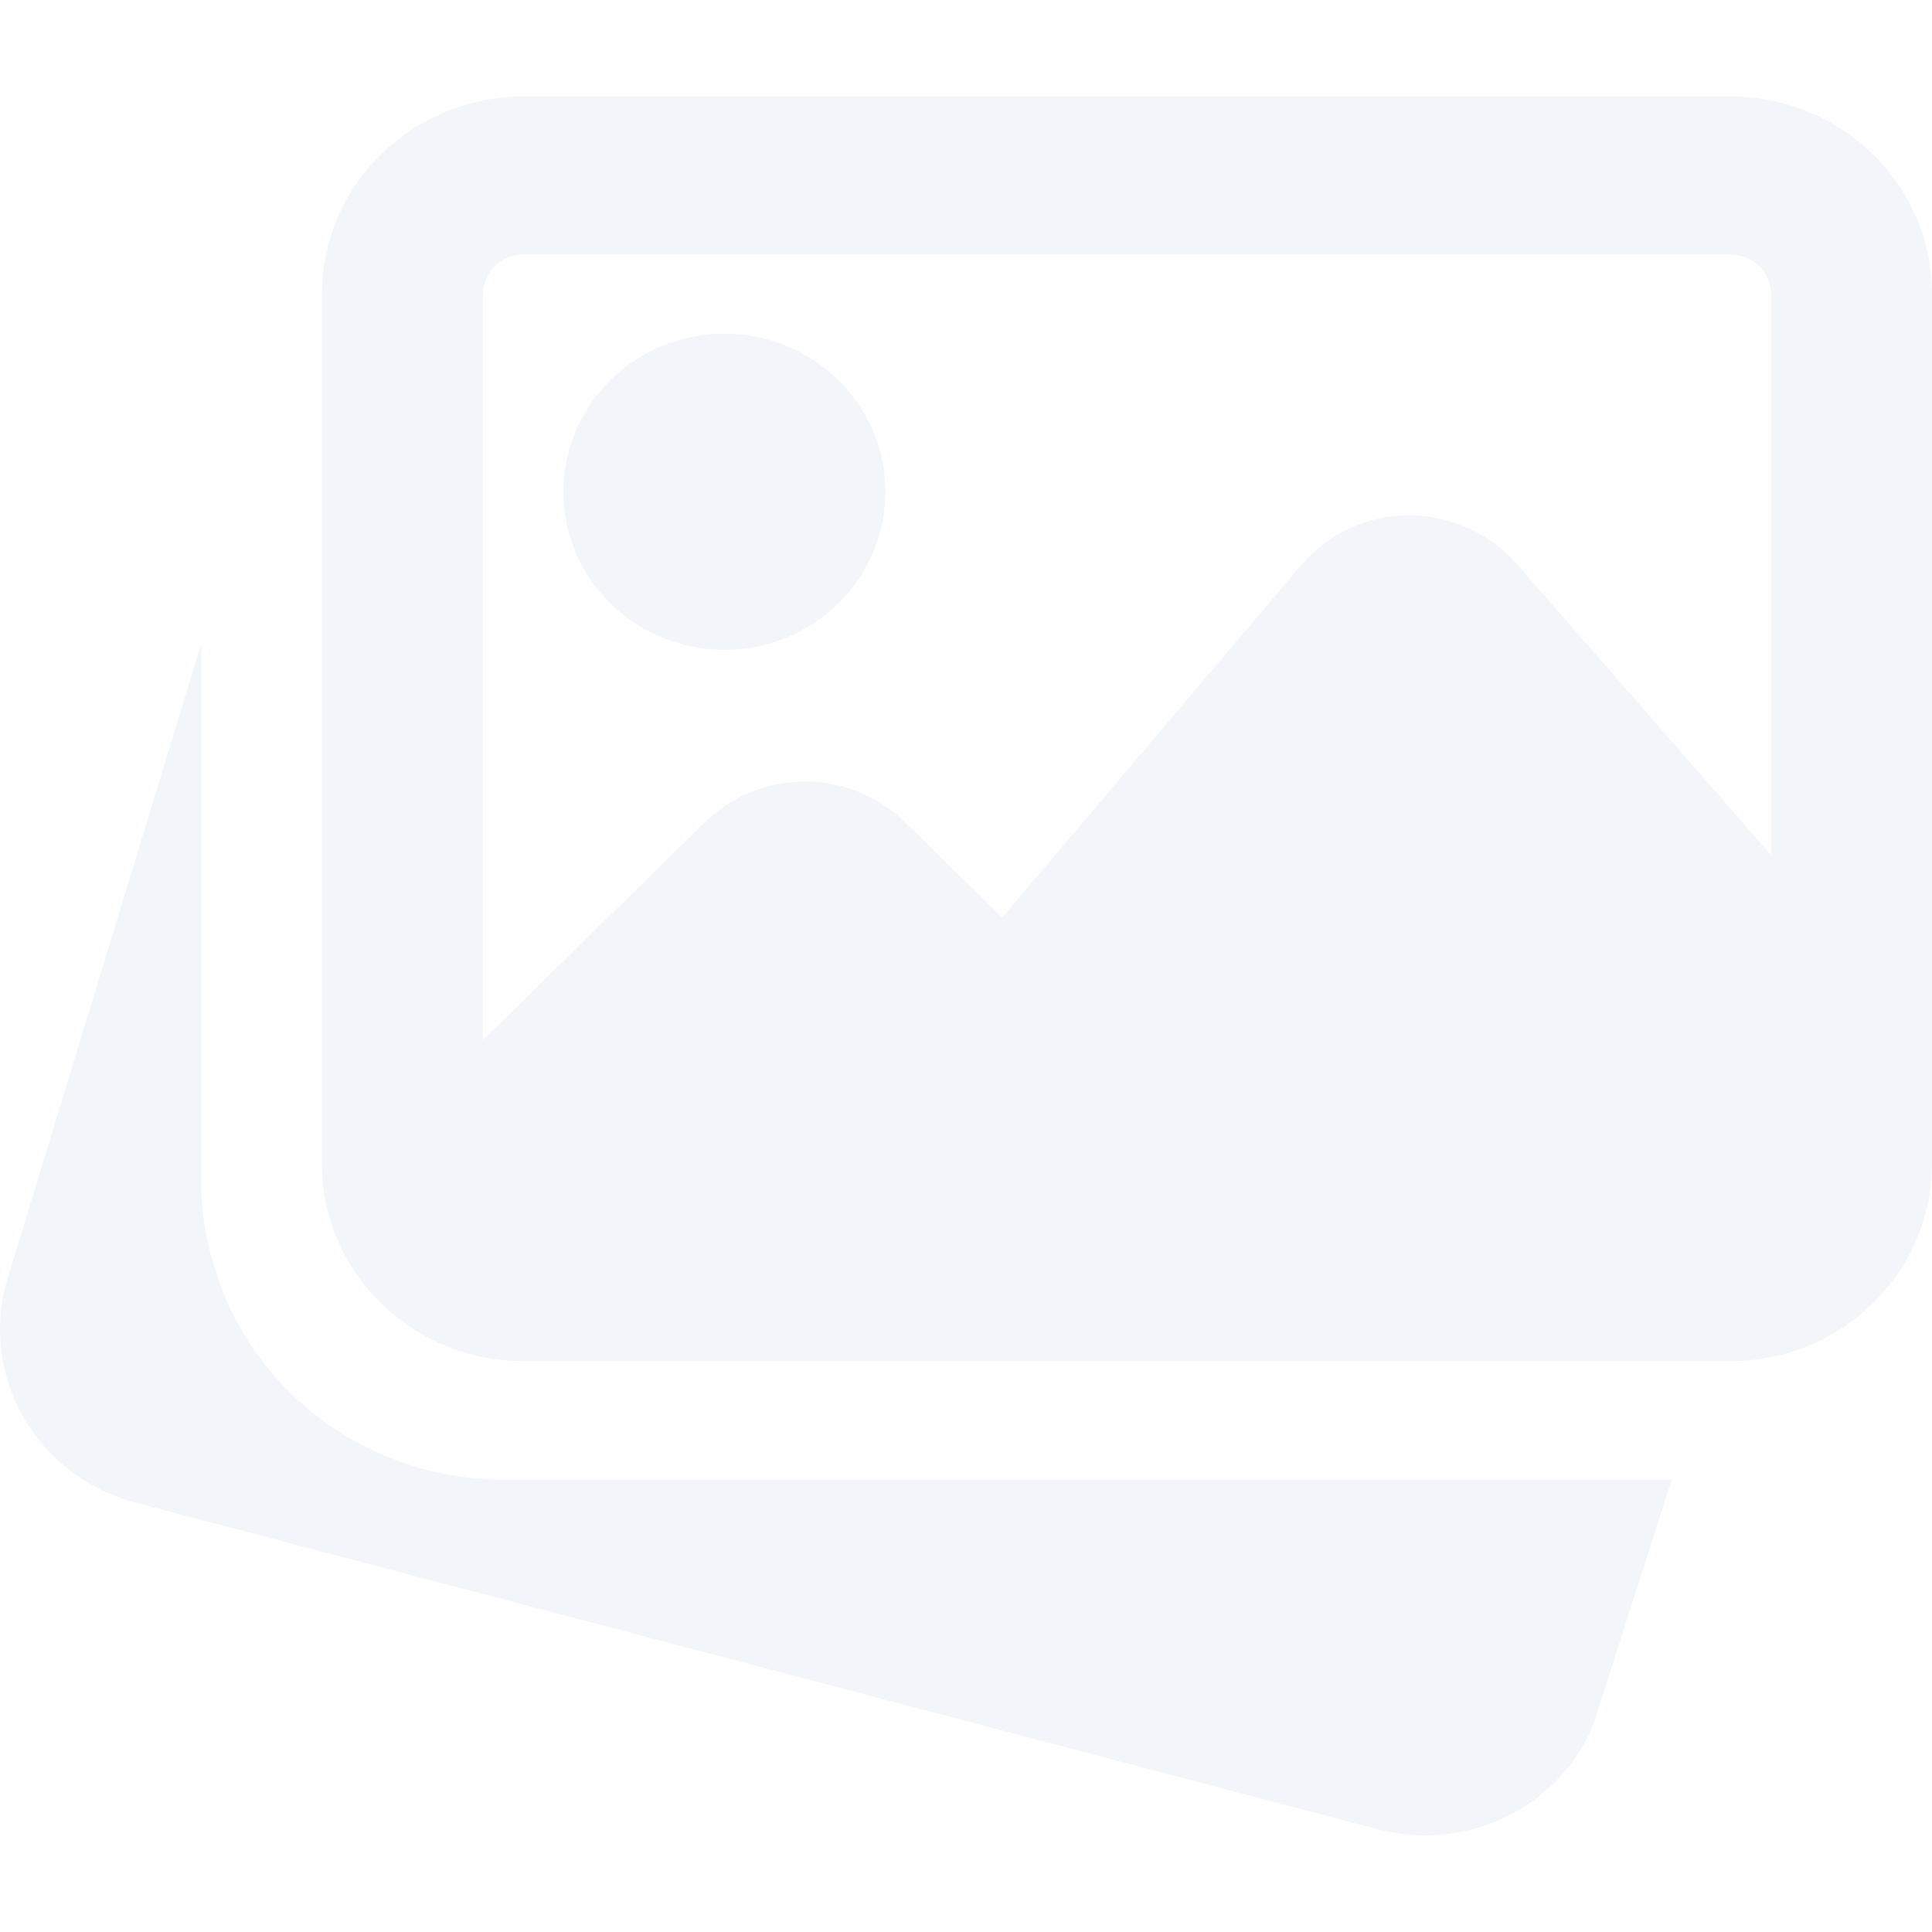
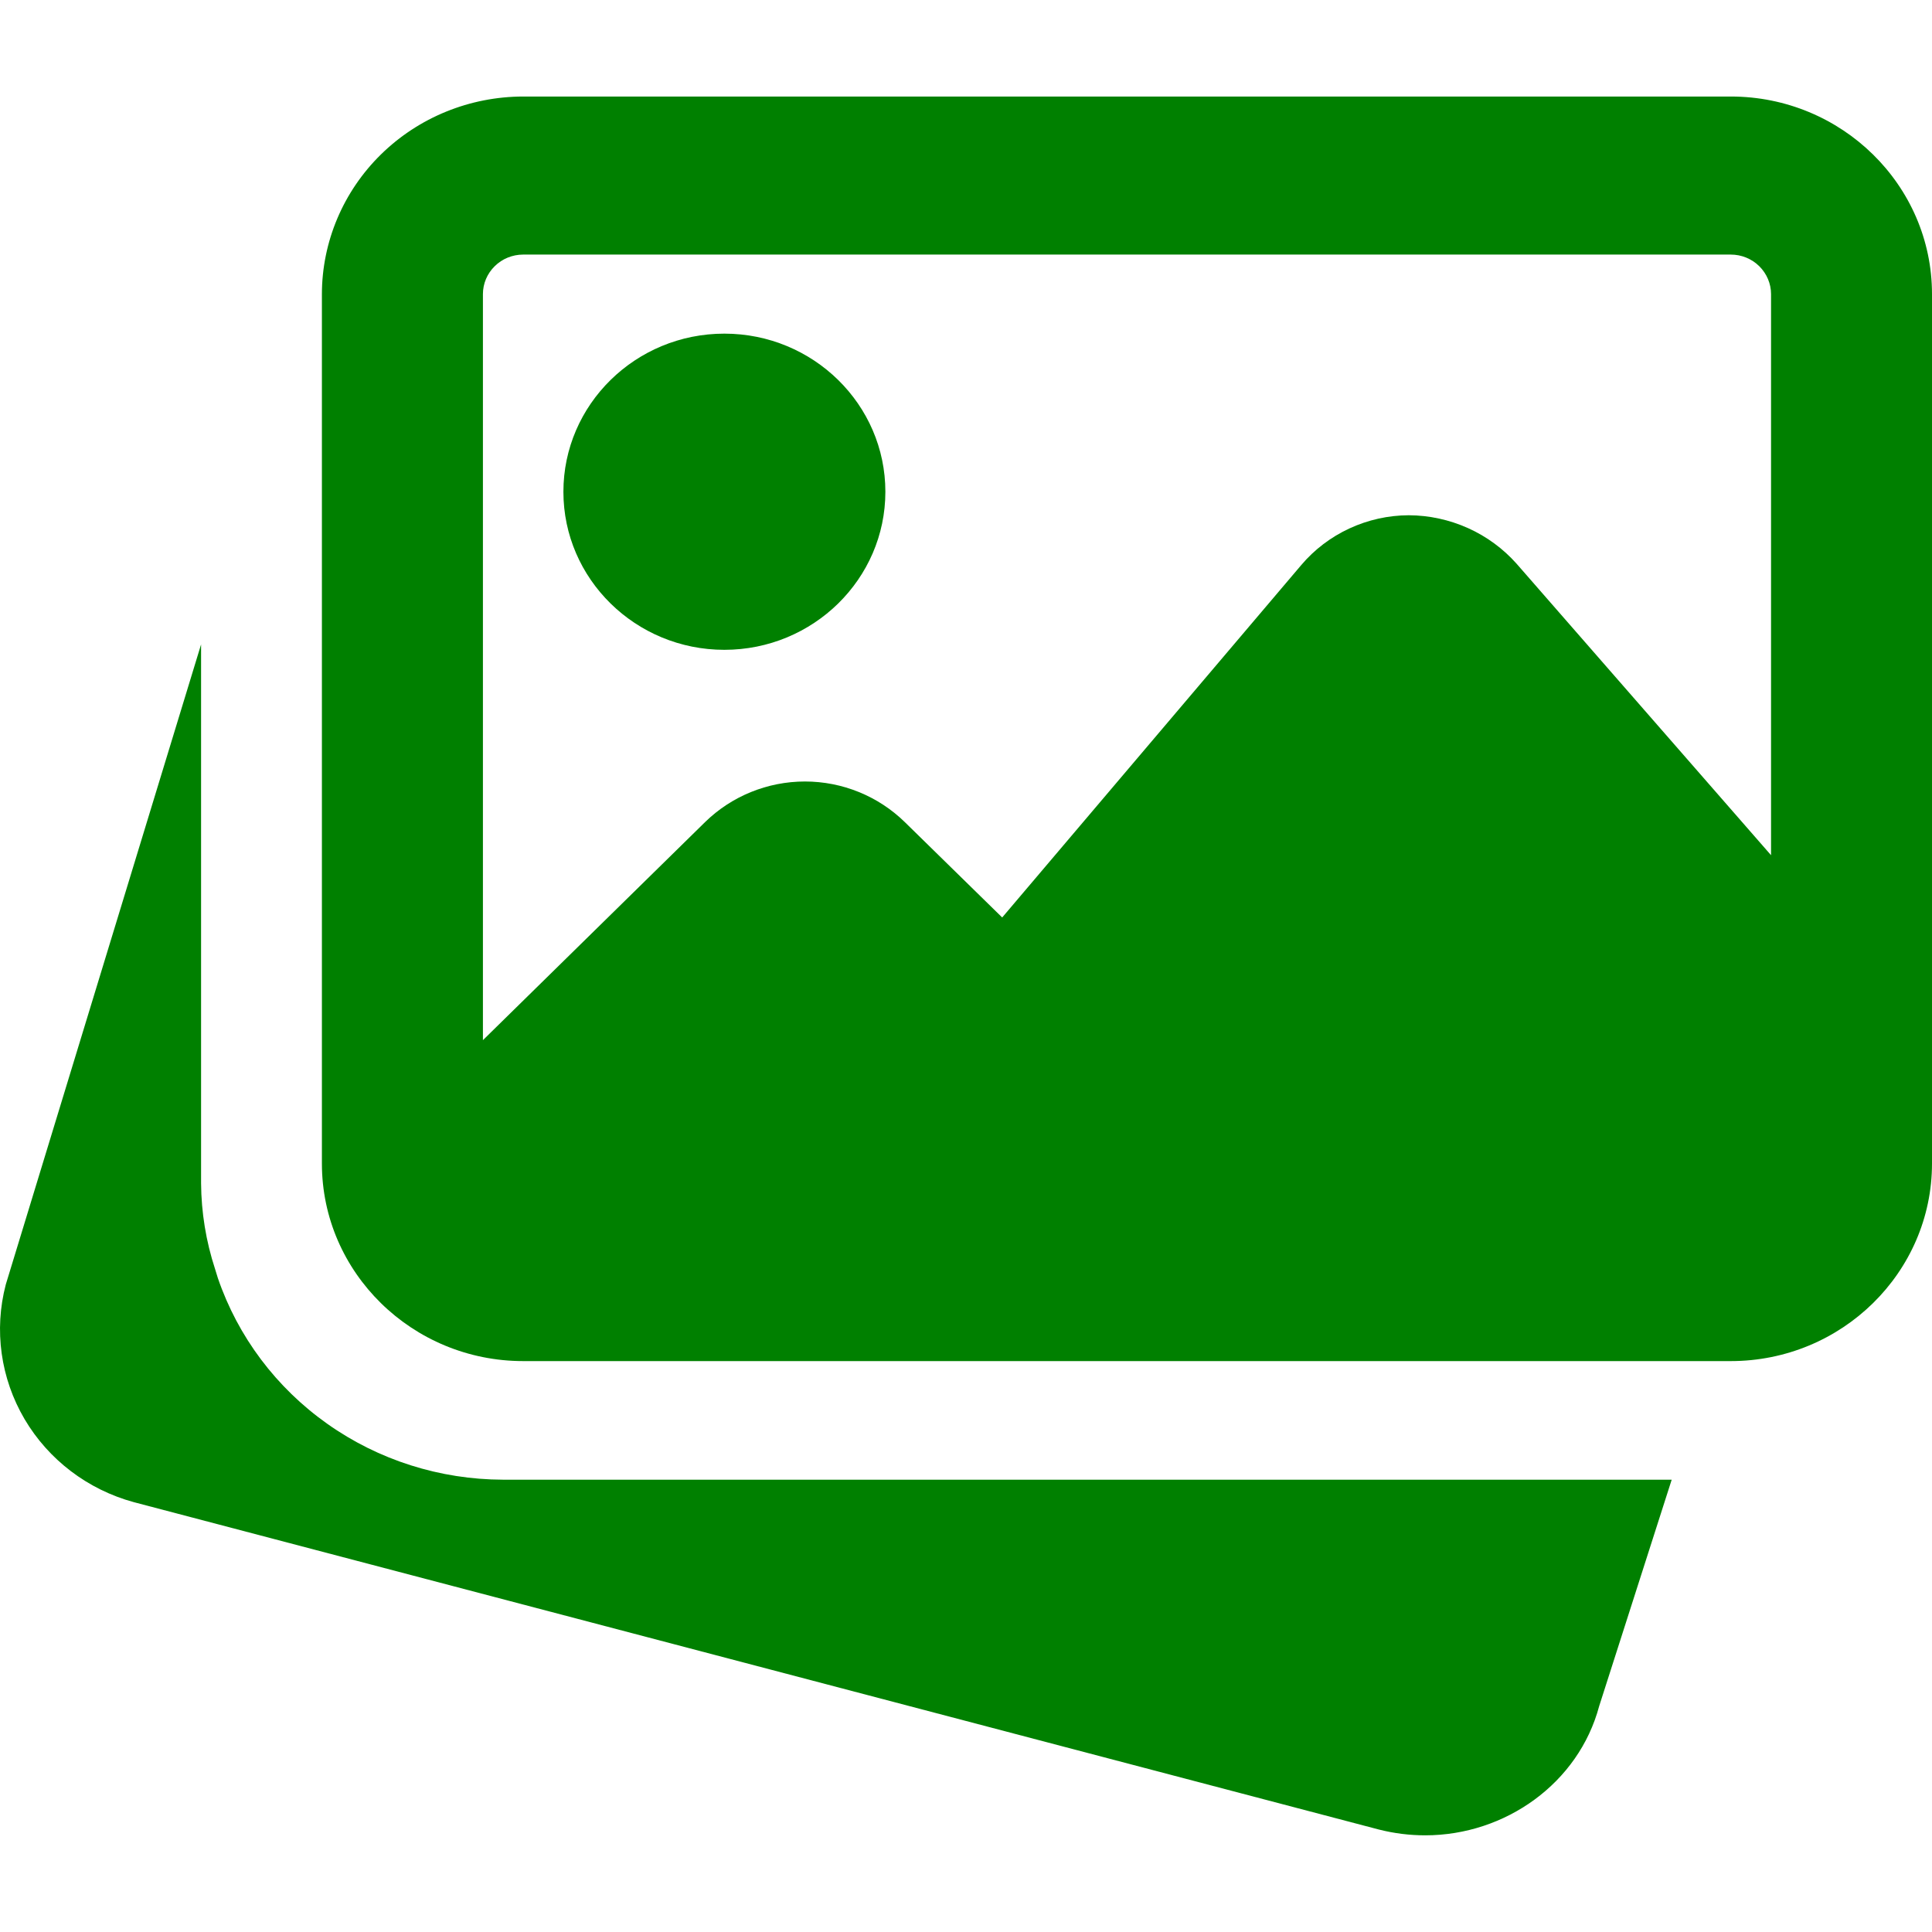
<svg xmlns="http://www.w3.org/2000/svg" width="26" height="26" viewBox="0 0 26 26" fill="none">
-   <path d="M6.769 19.913C5.921 19.911 5.094 19.649 4.406 19.162C3.717 18.675 3.202 17.989 2.932 17.2L2.894 17.077C2.772 16.704 2.709 16.316 2.706 15.924V8.672L0.078 17.286C-0.083 17.899 0.008 18.549 0.33 19.097C0.653 19.645 1.181 20.047 1.803 20.216L18.556 24.621C18.765 24.674 18.974 24.699 19.18 24.699C20.259 24.699 21.245 23.996 21.521 22.96L22.497 19.913H6.769ZM9.748 8.745C10.944 8.745 11.915 7.791 11.915 6.618C11.915 5.444 10.944 4.49 9.748 4.49C8.553 4.49 7.582 5.444 7.582 6.618C7.582 7.791 8.553 8.745 9.748 8.745Z" fill="#F2F5F9" />
-   <path d="M23.292 1.299H7.041C6.322 1.3 5.634 1.58 5.126 2.079C4.619 2.577 4.333 3.253 4.332 3.958V15.658C4.332 17.124 5.548 18.317 7.041 18.317H23.292C24.785 18.317 26 17.124 26 15.658V3.958C26 2.492 24.785 1.299 23.292 1.299ZM7.041 3.426H23.292C23.436 3.426 23.573 3.482 23.675 3.582C23.776 3.682 23.834 3.817 23.834 3.958V11.509L20.411 7.588C20.23 7.384 20.007 7.22 19.756 7.107C19.506 6.995 19.234 6.935 18.958 6.934C18.682 6.935 18.409 6.996 18.159 7.112C17.909 7.228 17.688 7.396 17.511 7.605L13.487 12.347L12.176 11.063C11.819 10.714 11.336 10.517 10.833 10.517C10.329 10.517 9.846 10.714 9.489 11.063L6.499 13.998V3.958C6.499 3.817 6.556 3.682 6.658 3.582C6.759 3.482 6.897 3.426 7.041 3.426Z" fill="#F2F5F9" />
+   <path d="M6.769 19.913C5.921 19.911 5.094 19.649 4.406 19.162C3.717 18.675 3.202 17.989 2.932 17.2L2.894 17.077C2.772 16.704 2.709 16.316 2.706 15.924V8.672L0.078 17.286C-0.083 17.899 0.008 18.549 0.33 19.097C0.653 19.645 1.181 20.047 1.803 20.216L18.556 24.621C18.765 24.674 18.974 24.699 19.18 24.699C20.259 24.699 21.245 23.996 21.521 22.96L22.497 19.913H6.769ZM9.748 8.745C10.944 8.745 11.915 7.791 11.915 6.618C11.915 5.444 10.944 4.49 9.748 4.49C8.553 4.49 7.582 5.444 7.582 6.618C7.582 7.791 8.553 8.745 9.748 8.745Z" fill="green" />
+   <path d="M23.292 1.299H7.041C6.322 1.3 5.634 1.58 5.126 2.079C4.619 2.577 4.333 3.253 4.332 3.958V15.658C4.332 17.124 5.548 18.317 7.041 18.317H23.292C24.785 18.317 26 17.124 26 15.658V3.958C26 2.492 24.785 1.299 23.292 1.299ZM7.041 3.426H23.292C23.436 3.426 23.573 3.482 23.675 3.582C23.776 3.682 23.834 3.817 23.834 3.958V11.509L20.411 7.588C20.23 7.384 20.007 7.22 19.756 7.107C19.506 6.995 19.234 6.935 18.958 6.934C18.682 6.935 18.409 6.996 18.159 7.112C17.909 7.228 17.688 7.396 17.511 7.605L13.487 12.347L12.176 11.063C11.819 10.714 11.336 10.517 10.833 10.517C10.329 10.517 9.846 10.714 9.489 11.063L6.499 13.998V3.958C6.499 3.817 6.556 3.682 6.658 3.582C6.759 3.482 6.897 3.426 7.041 3.426Z" fill="green" />
</svg>
